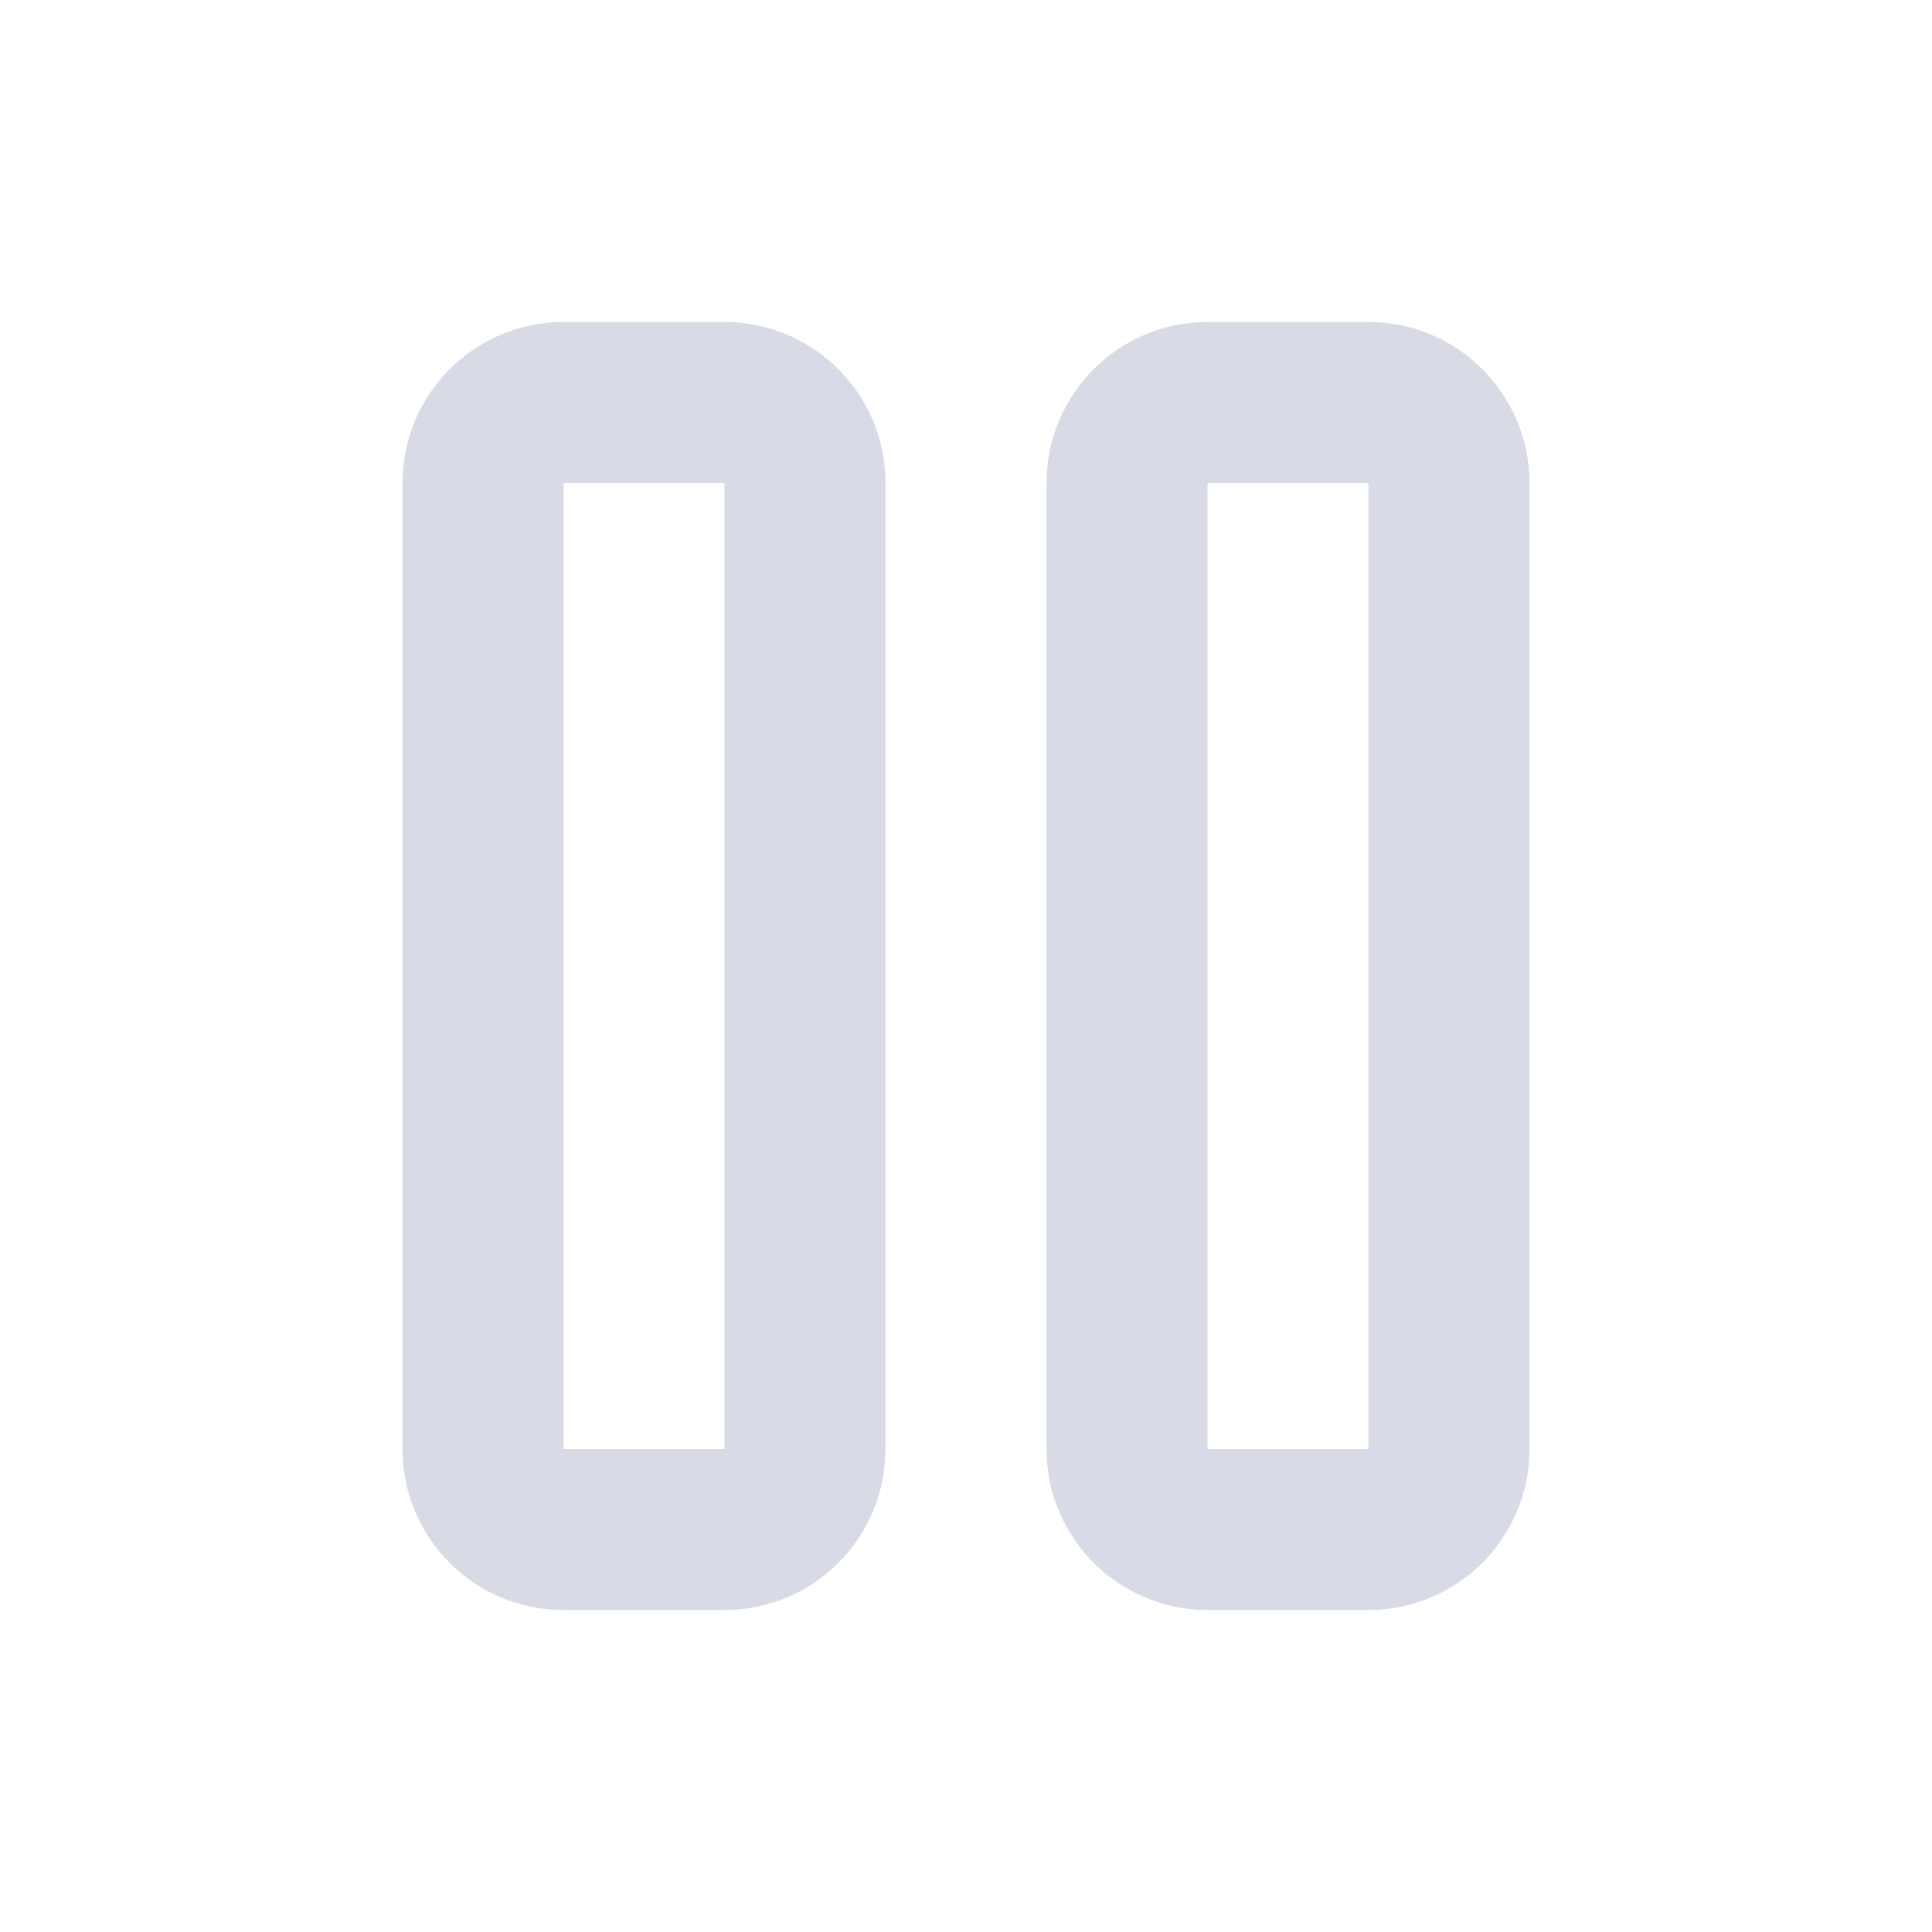
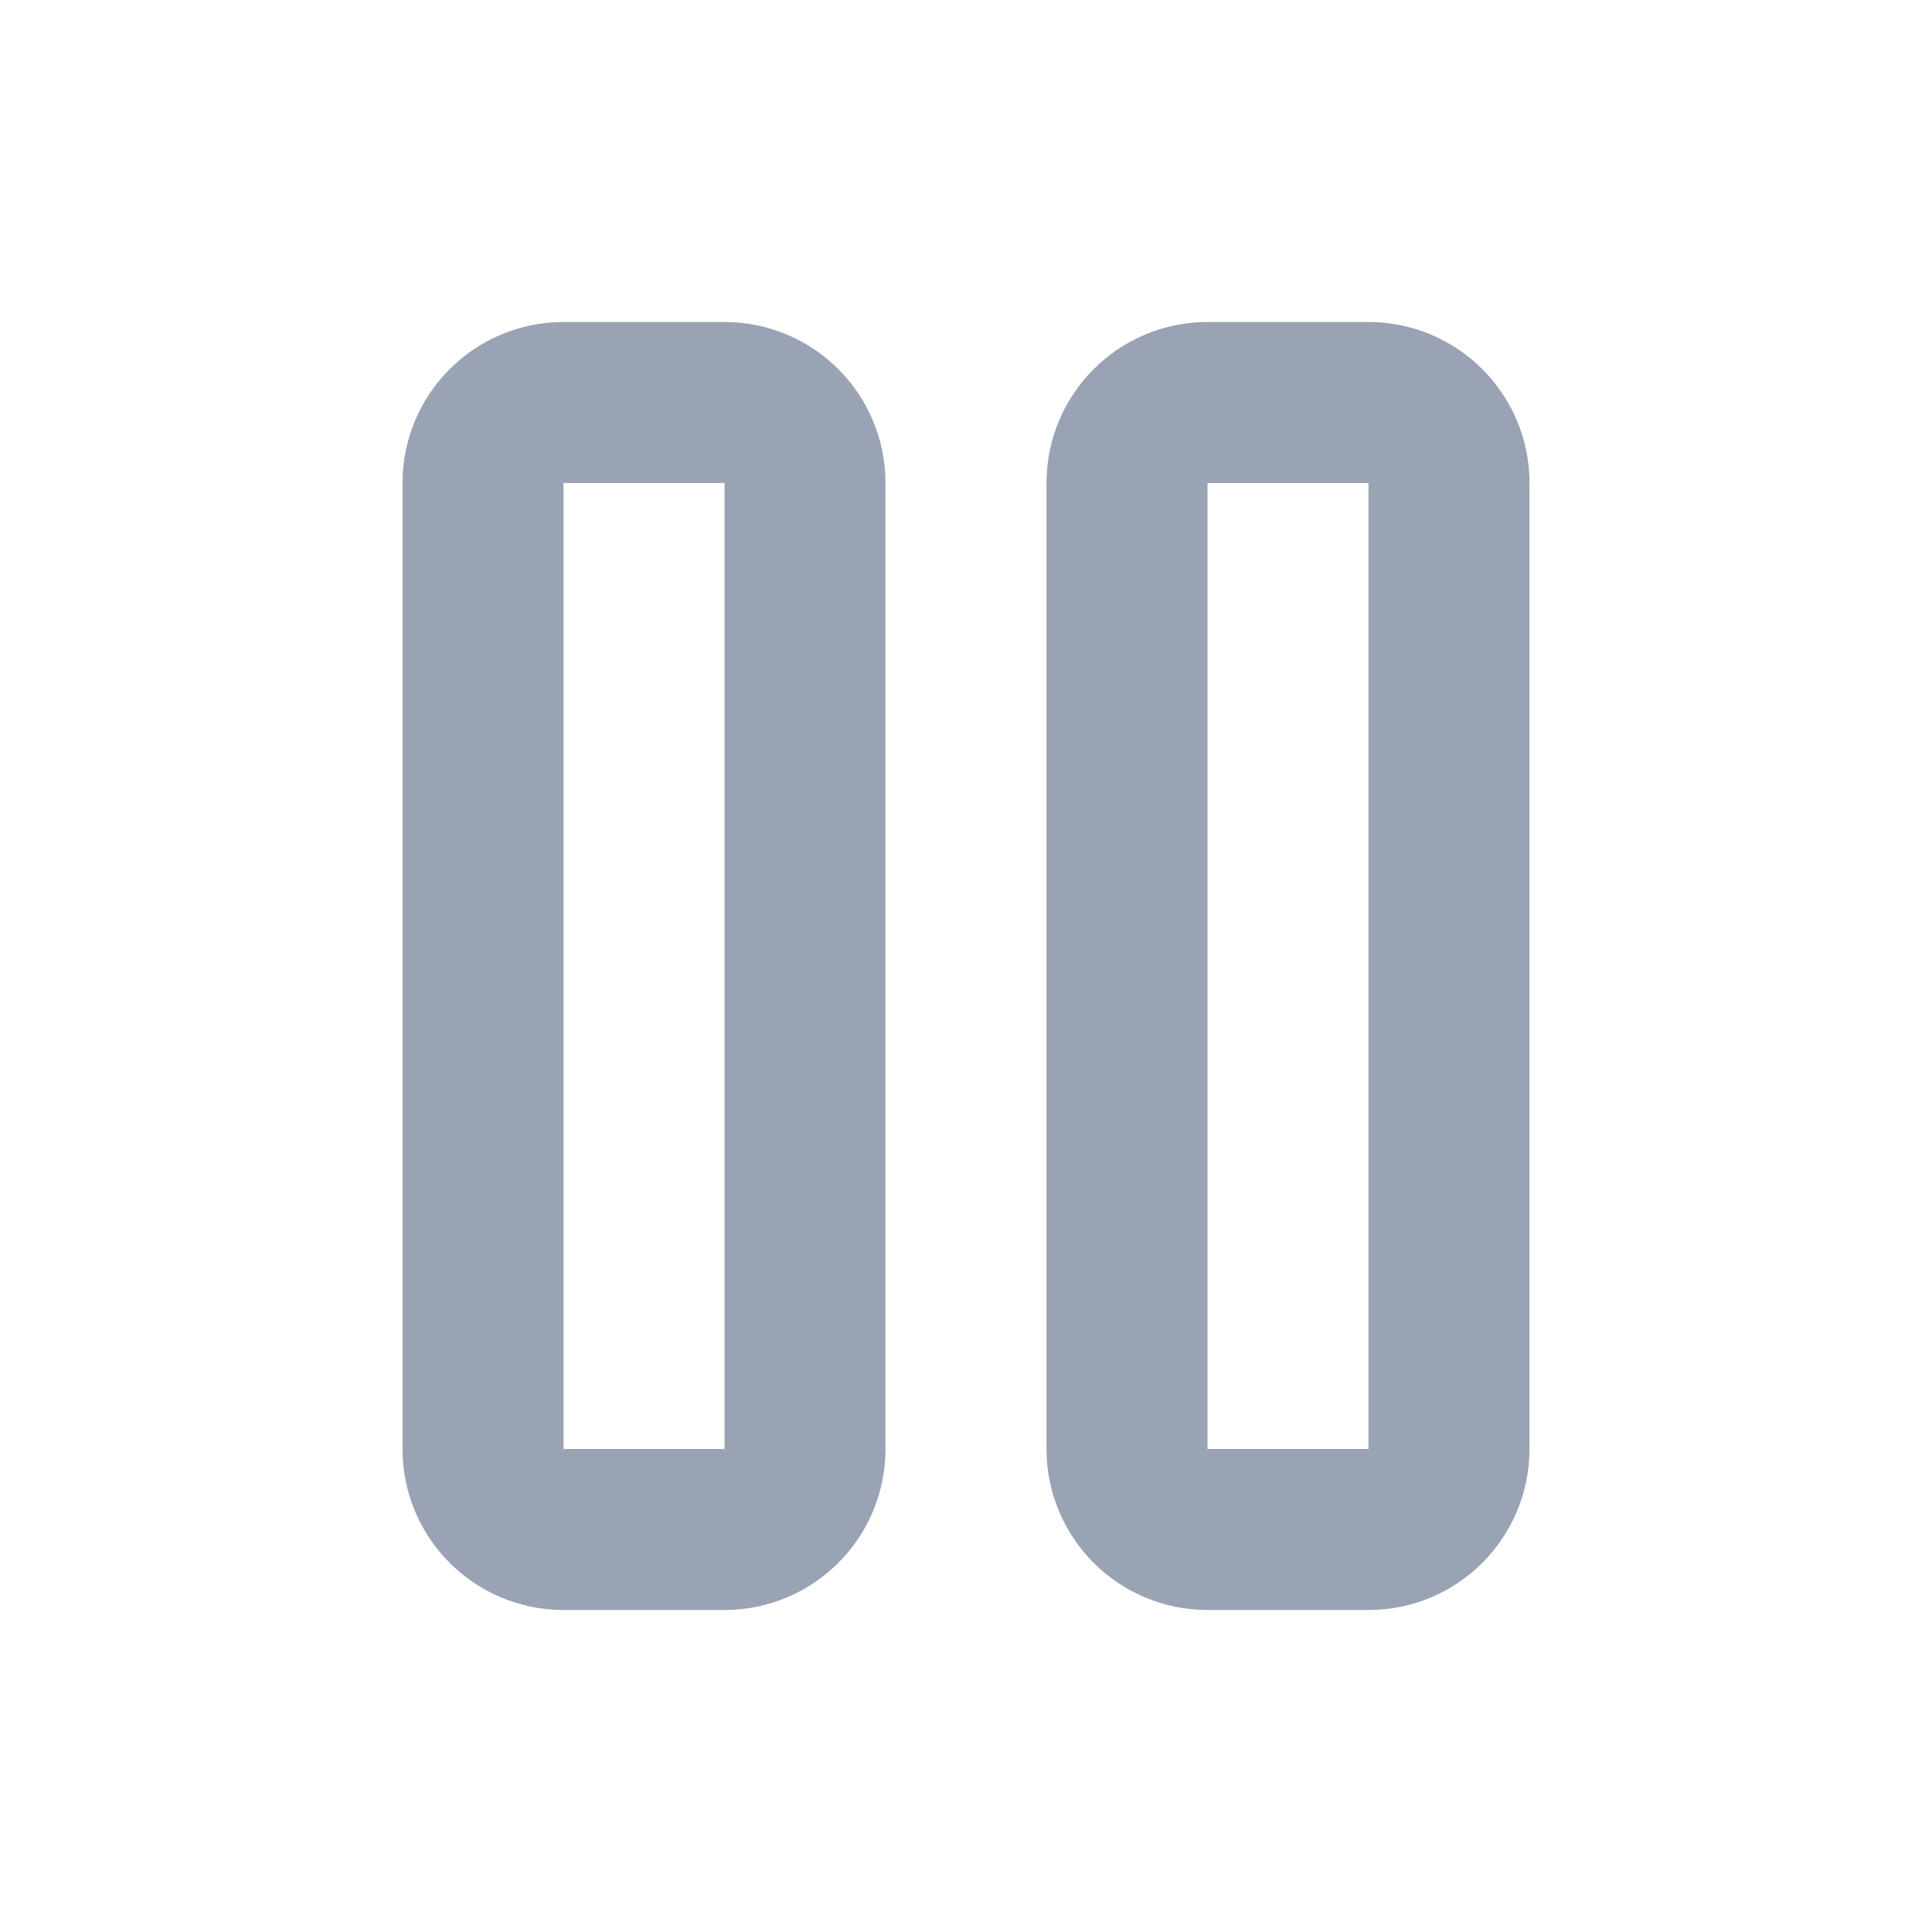
- <svg xmlns="http://www.w3.org/2000/svg" width="24" height="24" viewBox="0 0 24 24" fill="none" stroke="#d8dbe6" stroke-width="2" stroke-linecap="round" stroke-linejoin="round">
+ <svg xmlns="http://www.w3.org/2000/svg" width="24" height="24" viewBox="0 0 24 24" fill="none" stroke="#9aa3b3" stroke-width="2" stroke-linecap="round" stroke-linejoin="round">
  <path d="M6 6a1 1 0 0 1 1 -1h2a1 1 0 0 1 1 1v12a1 1 0 0 1 -1 1h-2a1 1 0 0 1 -1 -1l0 -12" />
  <path d="M14 6a1 1 0 0 1 1 -1h2a1 1 0 0 1 1 1v12a1 1 0 0 1 -1 1h-2a1 1 0 0 1 -1 -1l0 -12" />
</svg>
